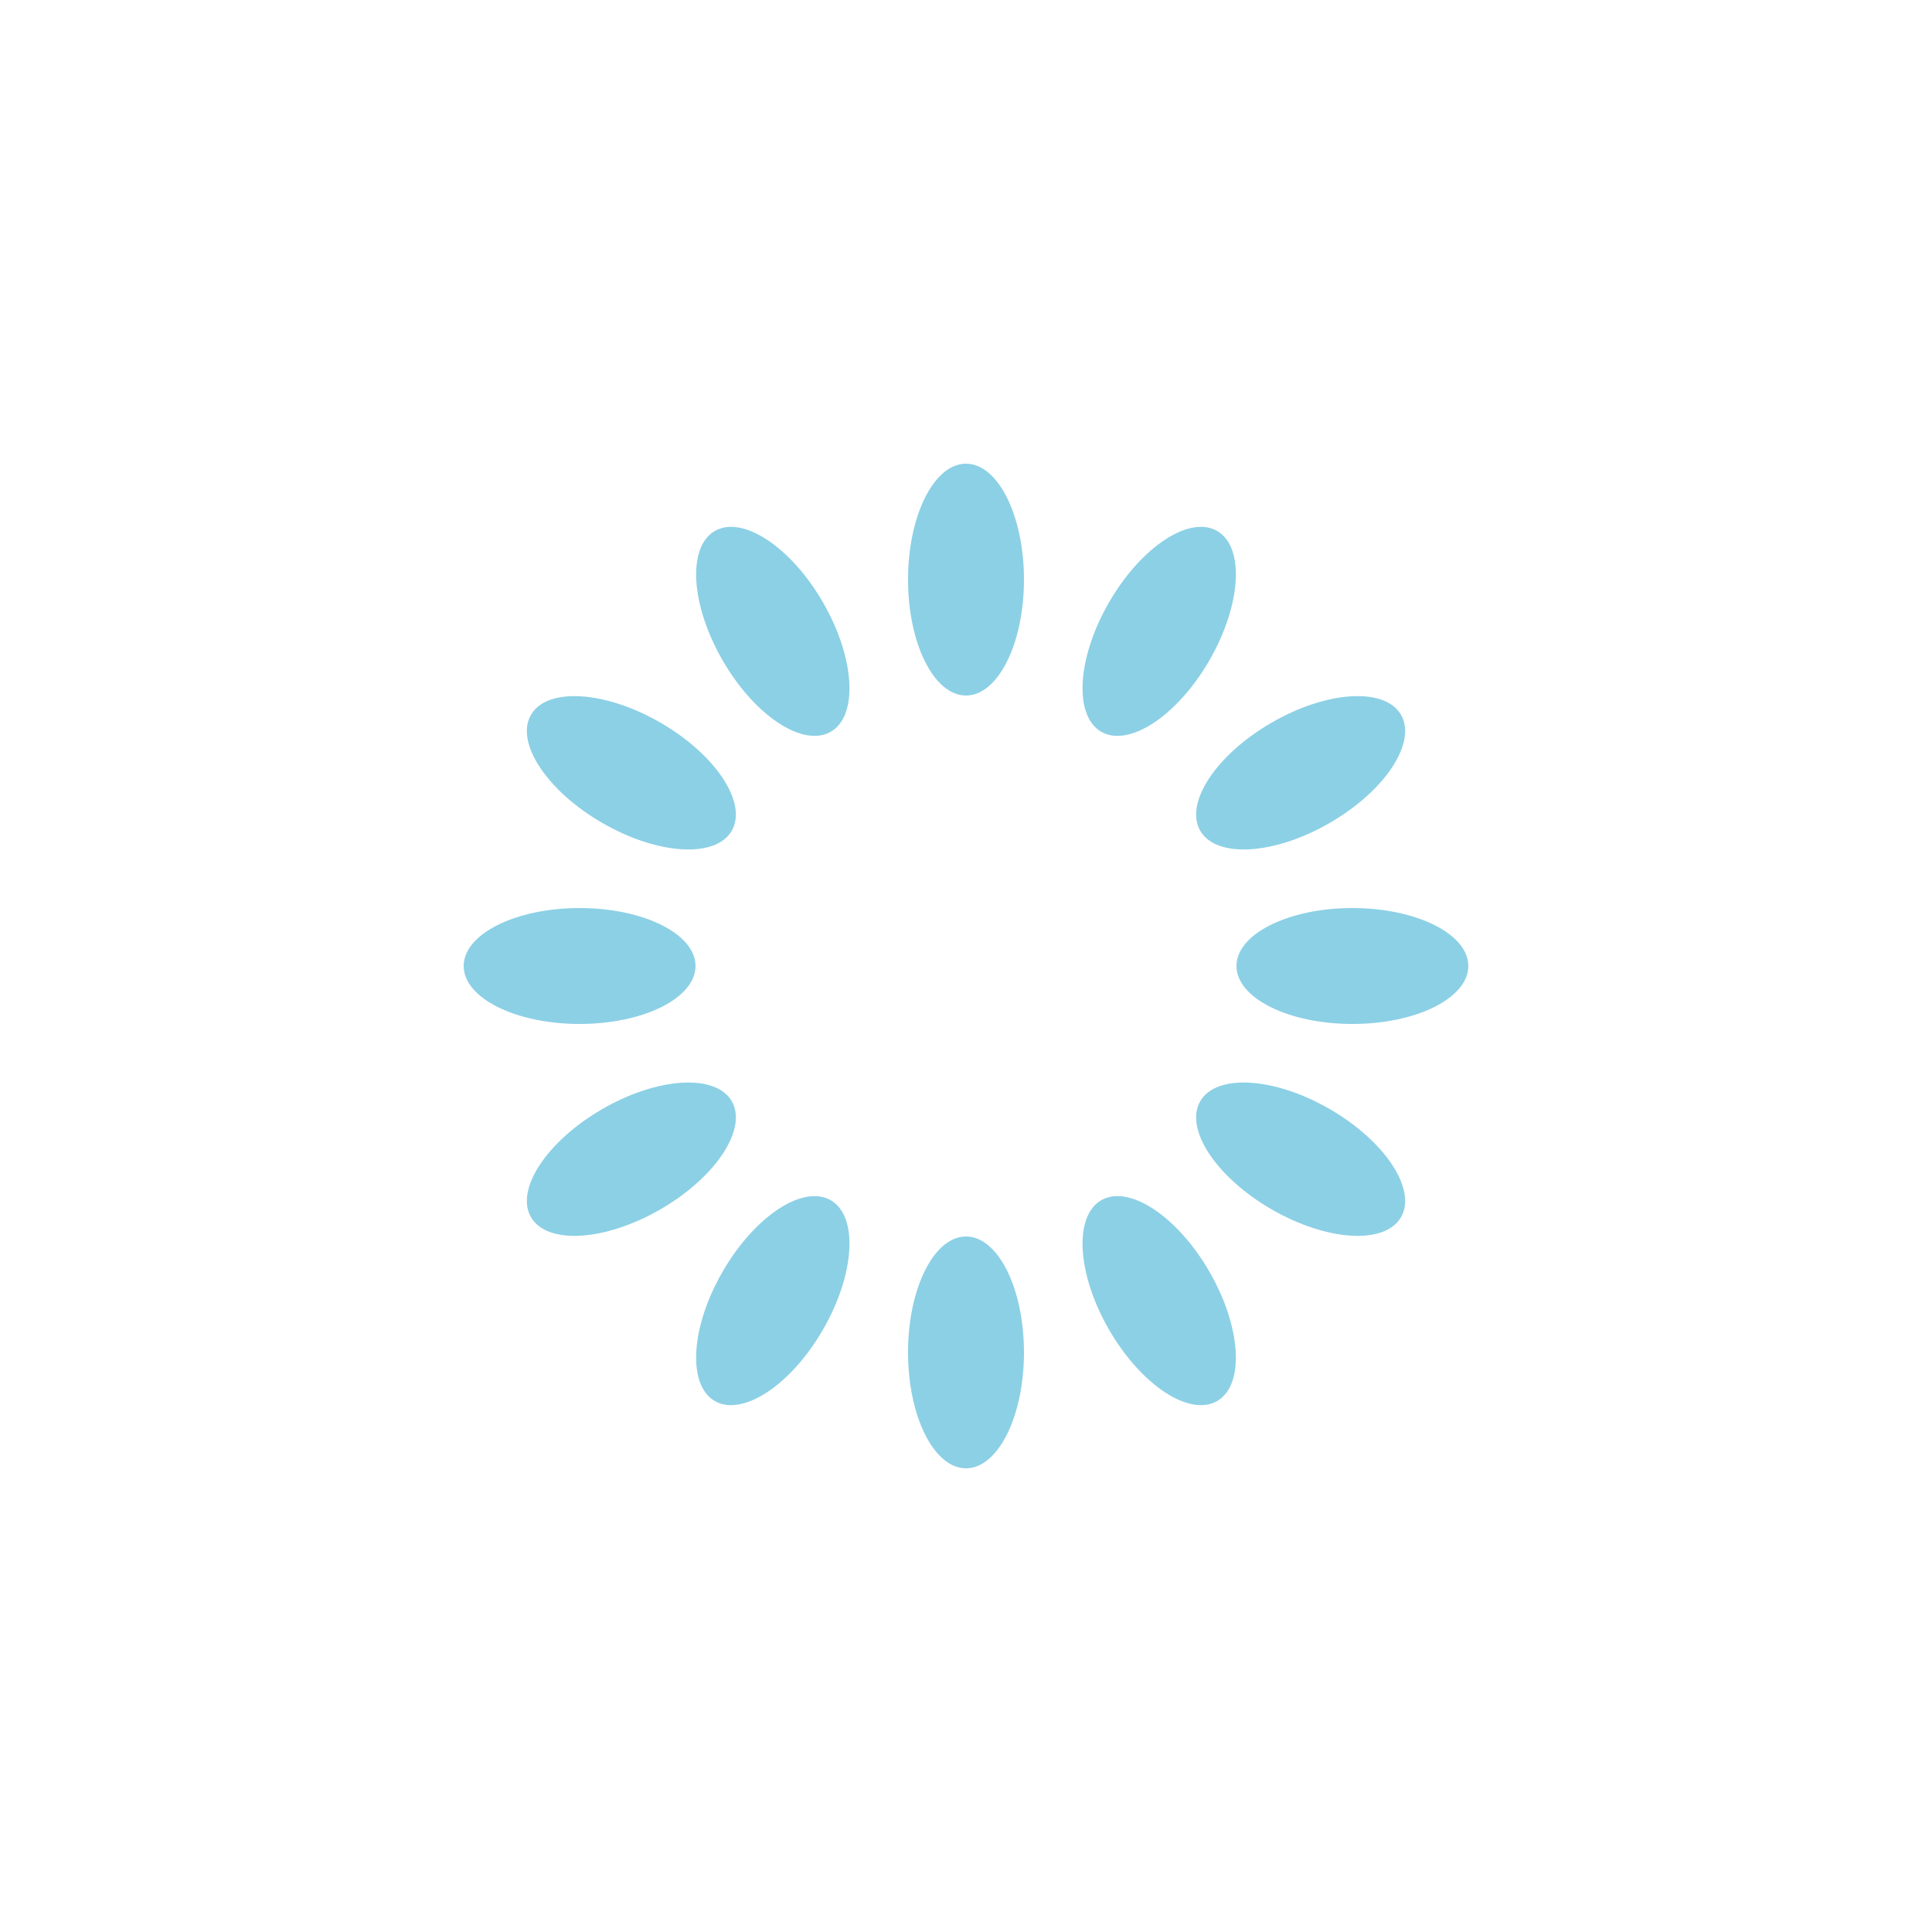
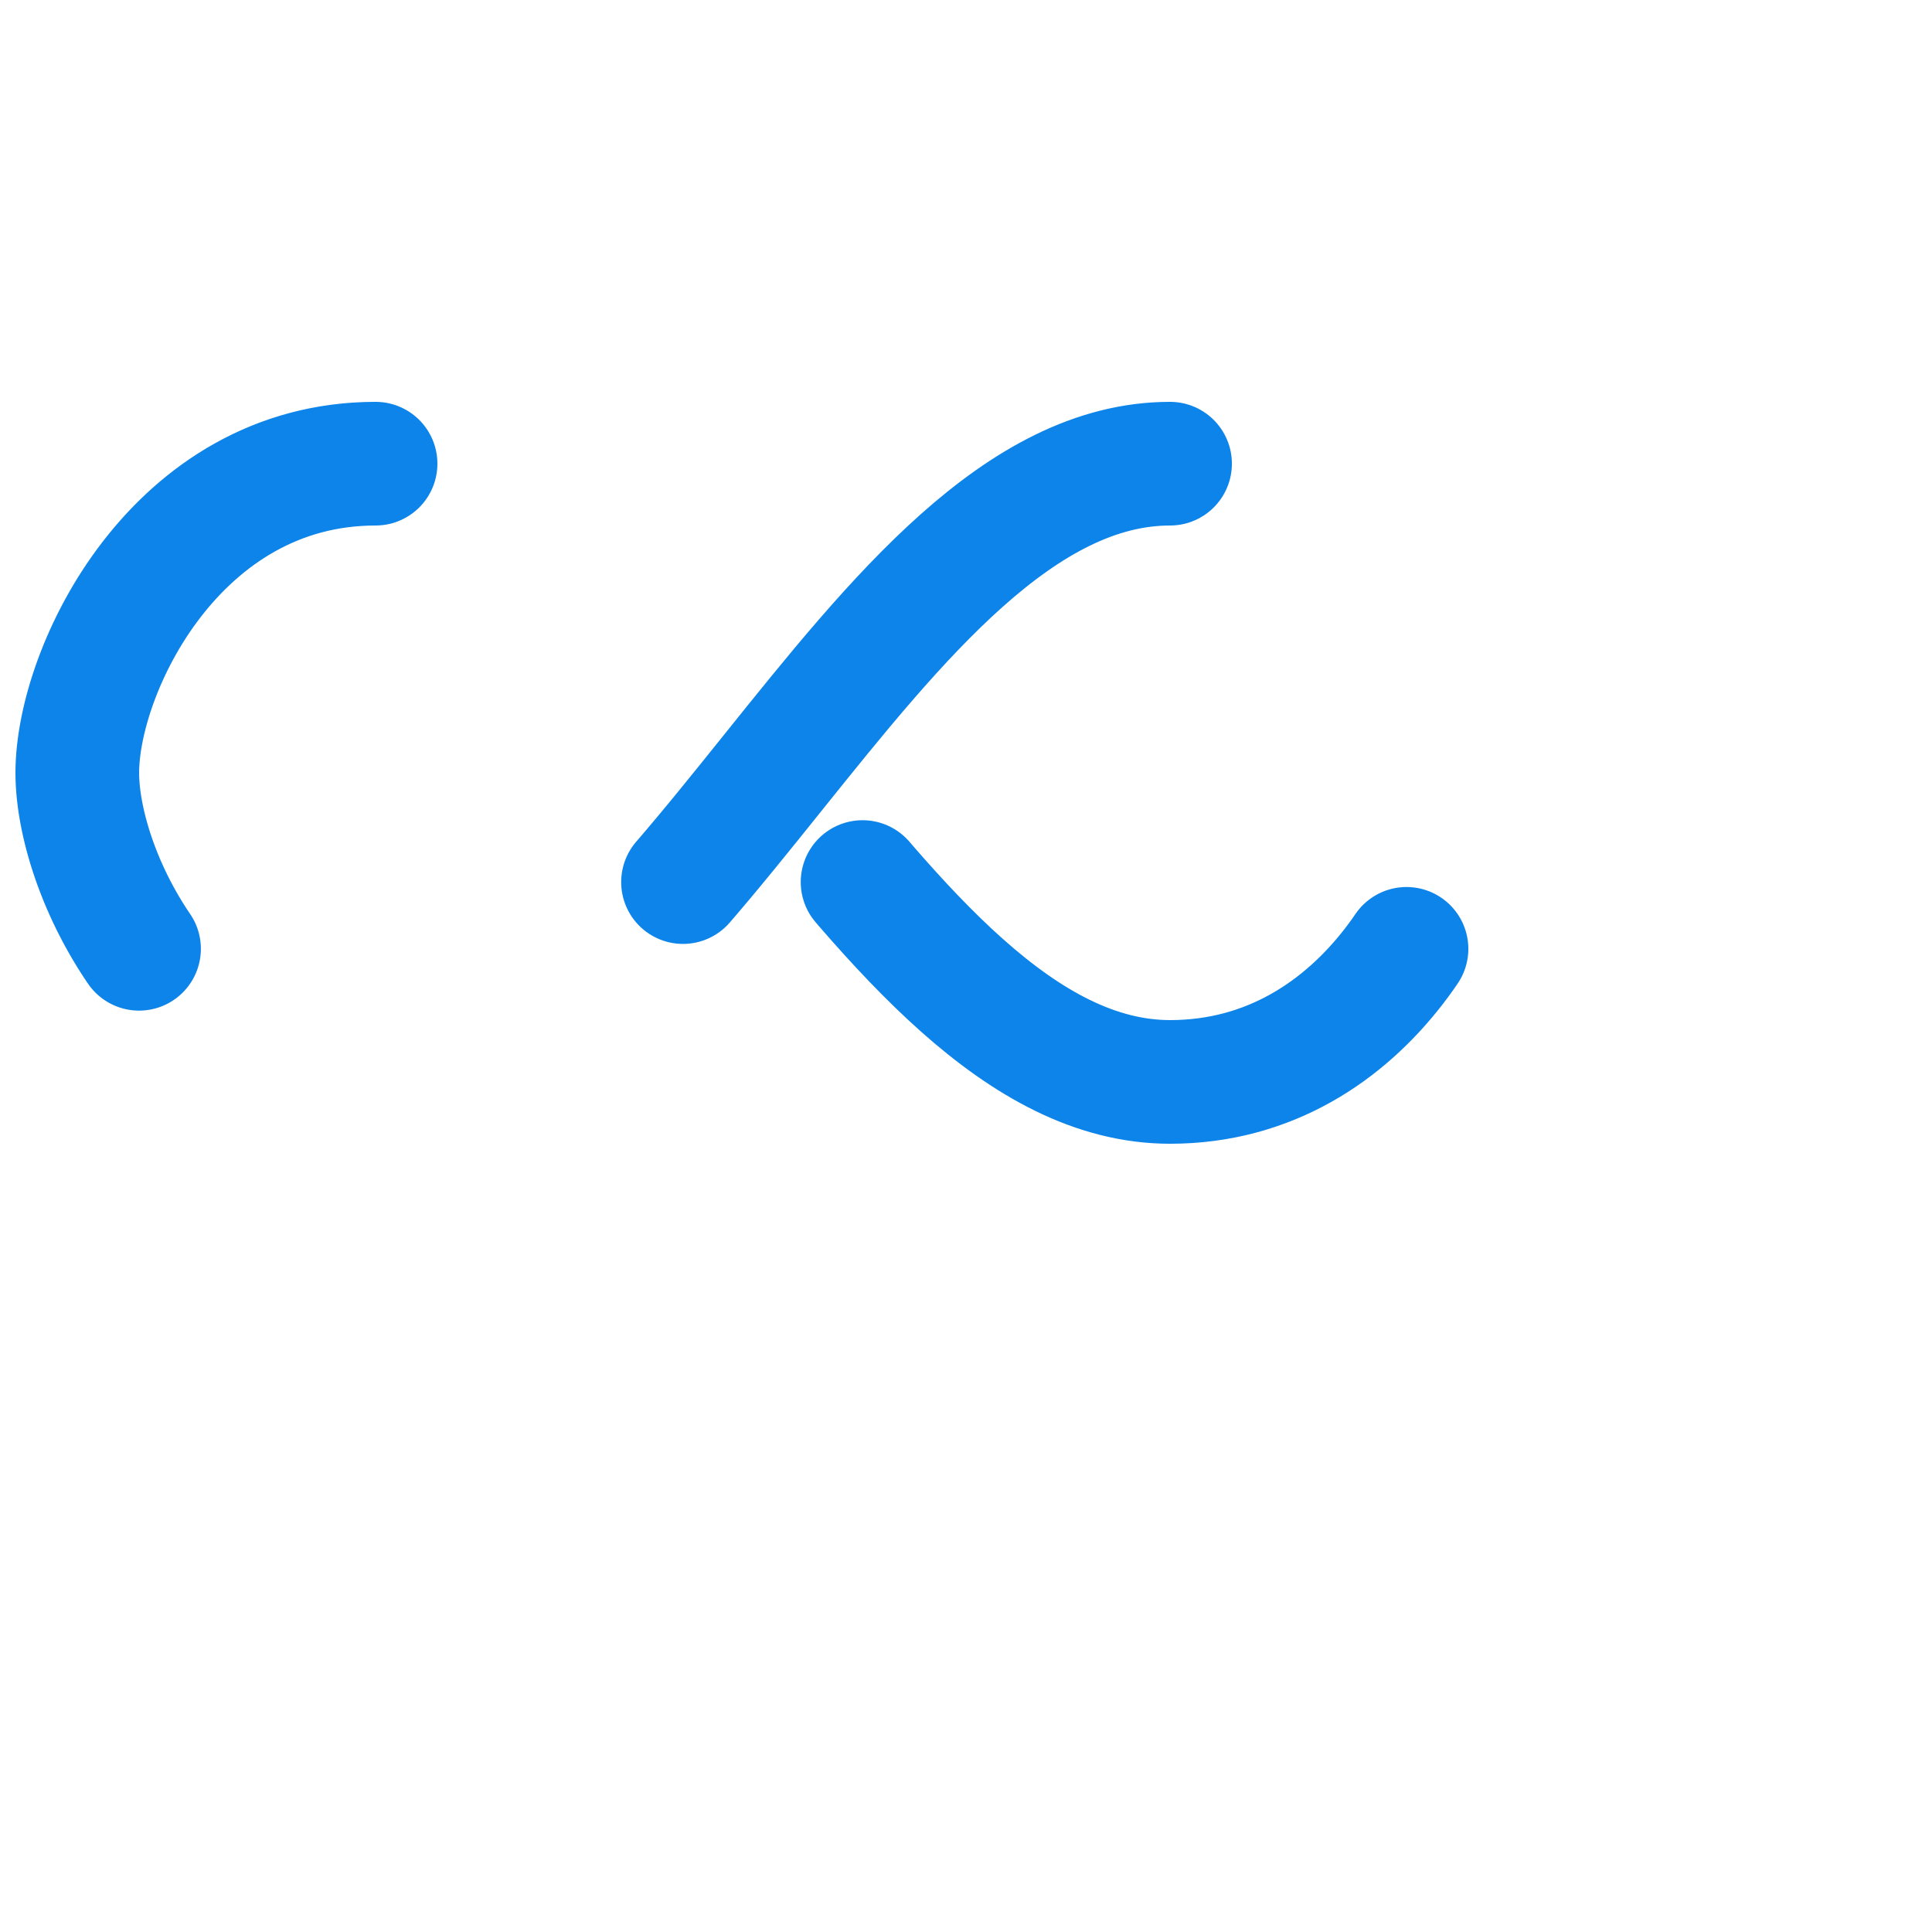
- <svg xmlns="http://www.w3.org/2000/svg" style="margin: auto; background: none; display: block; shape-rendering: auto;" width="200px" height="200px" viewBox="0 0 100 100" preserveAspectRatio="xMidYMid">
-   <g transform="rotate(0 50 50)">
-     <rect x="47" y="24" rx="3" ry="6" width="6" height="12" fill="#8cd0e5">
-       <animate attributeName="opacity" values="1;0" keyTimes="0;1" dur="1s" begin="-0.917s" repeatCount="indefinite" />
-     </rect>
-   </g>
-   <g transform="rotate(30 50 50)">
-     <rect x="47" y="24" rx="3" ry="6" width="6" height="12" fill="#8cd0e5">
-       <animate attributeName="opacity" values="1;0" keyTimes="0;1" dur="1s" begin="-0.833s" repeatCount="indefinite" />
-     </rect>
-   </g>
-   <g transform="rotate(60 50 50)">
-     <rect x="47" y="24" rx="3" ry="6" width="6" height="12" fill="#8cd0e5">
-       <animate attributeName="opacity" values="1;0" keyTimes="0;1" dur="1s" begin="-0.75s" repeatCount="indefinite" />
-     </rect>
-   </g>
-   <g transform="rotate(90 50 50)">
-     <rect x="47" y="24" rx="3" ry="6" width="6" height="12" fill="#8cd0e5">
-       <animate attributeName="opacity" values="1;0" keyTimes="0;1" dur="1s" begin="-0.667s" repeatCount="indefinite" />
-     </rect>
-   </g>
-   <g transform="rotate(120 50 50)">
-     <rect x="47" y="24" rx="3" ry="6" width="6" height="12" fill="#8cd0e5">
-       <animate attributeName="opacity" values="1;0" keyTimes="0;1" dur="1s" begin="-0.583s" repeatCount="indefinite" />
-     </rect>
-   </g>
-   <g transform="rotate(150 50 50)">
-     <rect x="47" y="24" rx="3" ry="6" width="6" height="12" fill="#8cd0e5">
-       <animate attributeName="opacity" values="1;0" keyTimes="0;1" dur="1s" begin="-0.5s" repeatCount="indefinite" />
-     </rect>
-   </g>
-   <g transform="rotate(180 50 50)">
-     <rect x="47" y="24" rx="3" ry="6" width="6" height="12" fill="#8cd0e5">
-       <animate attributeName="opacity" values="1;0" keyTimes="0;1" dur="1s" begin="-0.417s" repeatCount="indefinite" />
-     </rect>
-   </g>
-   <g transform="rotate(210 50 50)">
-     <rect x="47" y="24" rx="3" ry="6" width="6" height="12" fill="#8cd0e5">
-       <animate attributeName="opacity" values="1;0" keyTimes="0;1" dur="1s" begin="-0.333s" repeatCount="indefinite" />
-     </rect>
-   </g>
-   <g transform="rotate(240 50 50)">
-     <rect x="47" y="24" rx="3" ry="6" width="6" height="12" fill="#8cd0e5">
-       <animate attributeName="opacity" values="1;0" keyTimes="0;1" dur="1s" begin="-0.25s" repeatCount="indefinite" />
-     </rect>
-   </g>
-   <g transform="rotate(270 50 50)">
-     <rect x="47" y="24" rx="3" ry="6" width="6" height="12" fill="#8cd0e5">
-       <animate attributeName="opacity" values="1;0" keyTimes="0;1" dur="1s" begin="-0.167s" repeatCount="indefinite" />
-     </rect>
-   </g>
-   <g transform="rotate(300 50 50)">
-     <rect x="47" y="24" rx="3" ry="6" width="6" height="12" fill="#8cd0e5">
-       <animate attributeName="opacity" values="1;0" keyTimes="0;1" dur="1s" begin="-0.083s" repeatCount="indefinite" />
-     </rect>
-   </g>
-   <g transform="rotate(330 50 50)">
-     <rect x="47" y="24" rx="3" ry="6" width="6" height="12" fill="#8cd0e5">
-       <animate attributeName="opacity" values="1;0" keyTimes="0;1" dur="1s" begin="0s" repeatCount="indefinite" />
-     </rect>
-   </g>
+ <svg xmlns="http://www.w3.org/2000/svg" style="margin: auto; background: none; display: block; shape-rendering: auto;" width="104px" height="104px" viewBox="0 0 100 100" preserveAspectRatio="xMidYMid">
+   <path fill="none" stroke="#0c84e9" stroke-width="8" stroke-dasharray="42.765 42.765" d="M24.3 30C11.4 30 5 43.3 5 50s6.4 20 19.3 20c19.3 0 32.1-40 51.4-40 C88.6 30 95 43.3 95 50s-6.4 20-19.3 20C56.4 70 43.6 30 24.3 30z" stroke-linecap="round" style="transform:scale(0.8);transform-origin:50px 50px">
+     <animate attributeName="stroke-dashoffset" repeatCount="indefinite" dur="1s" keyTimes="0;1" values="0;256.589" />
+   </path>
</svg>
